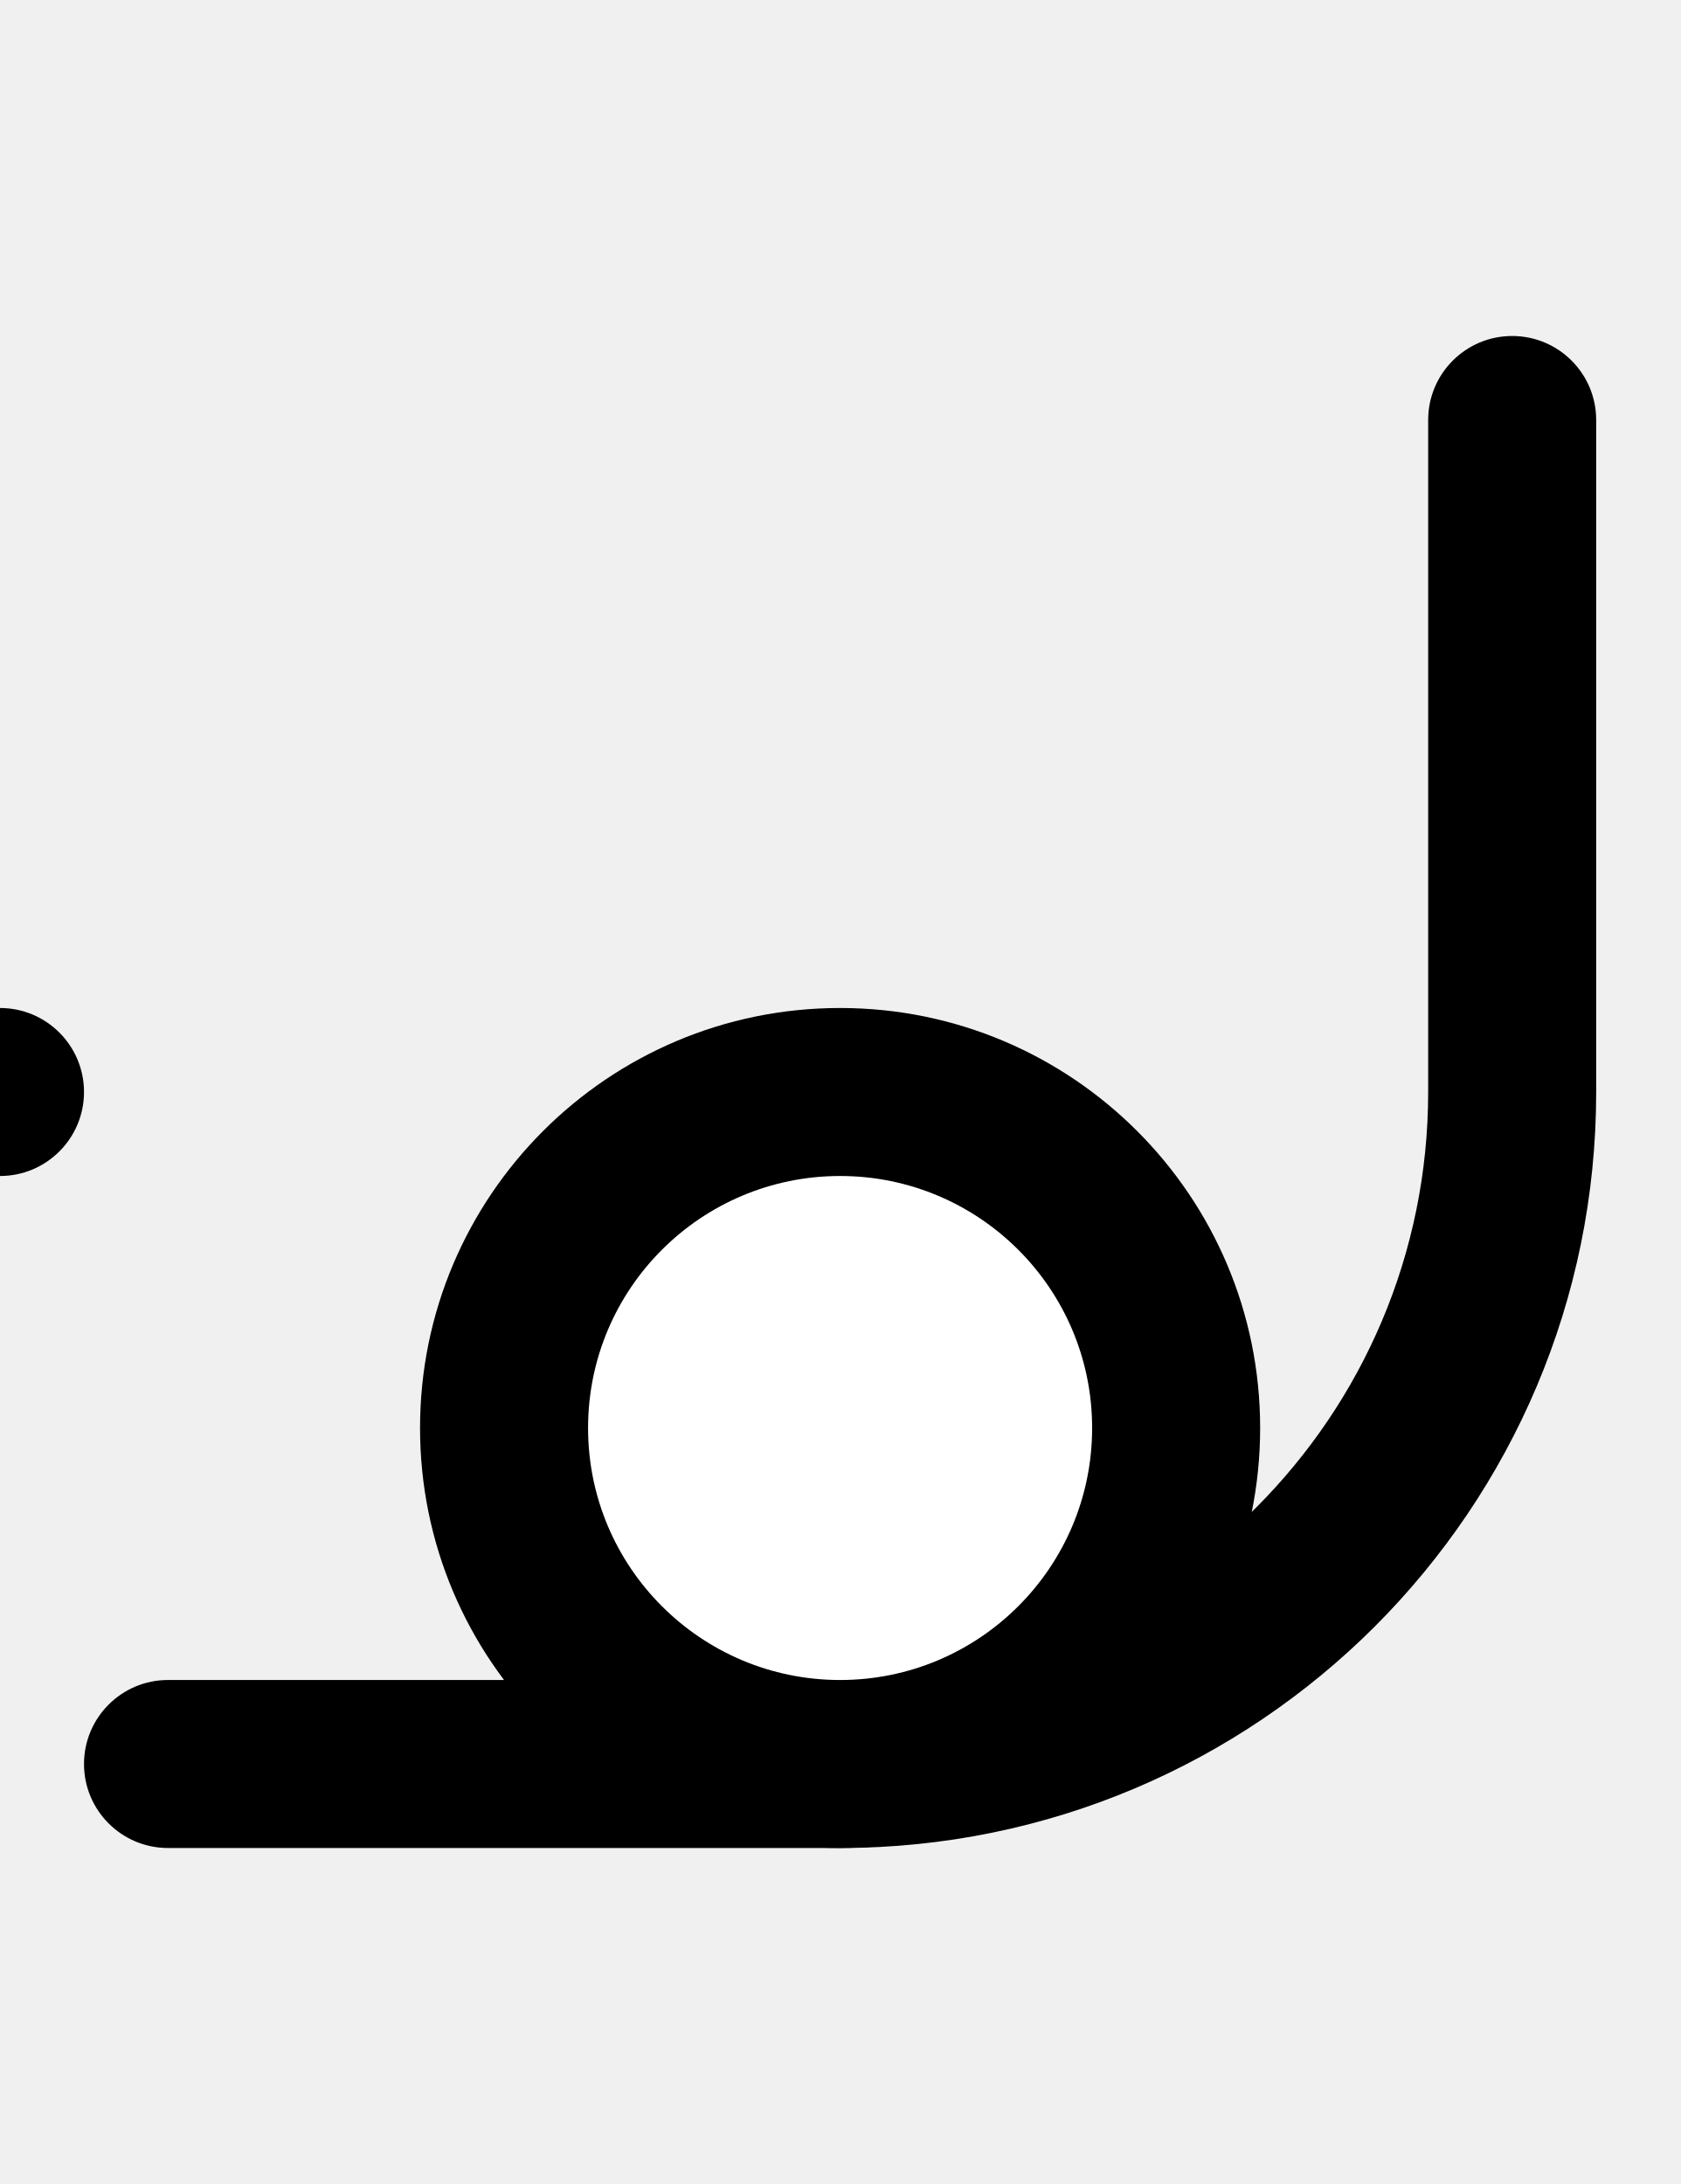
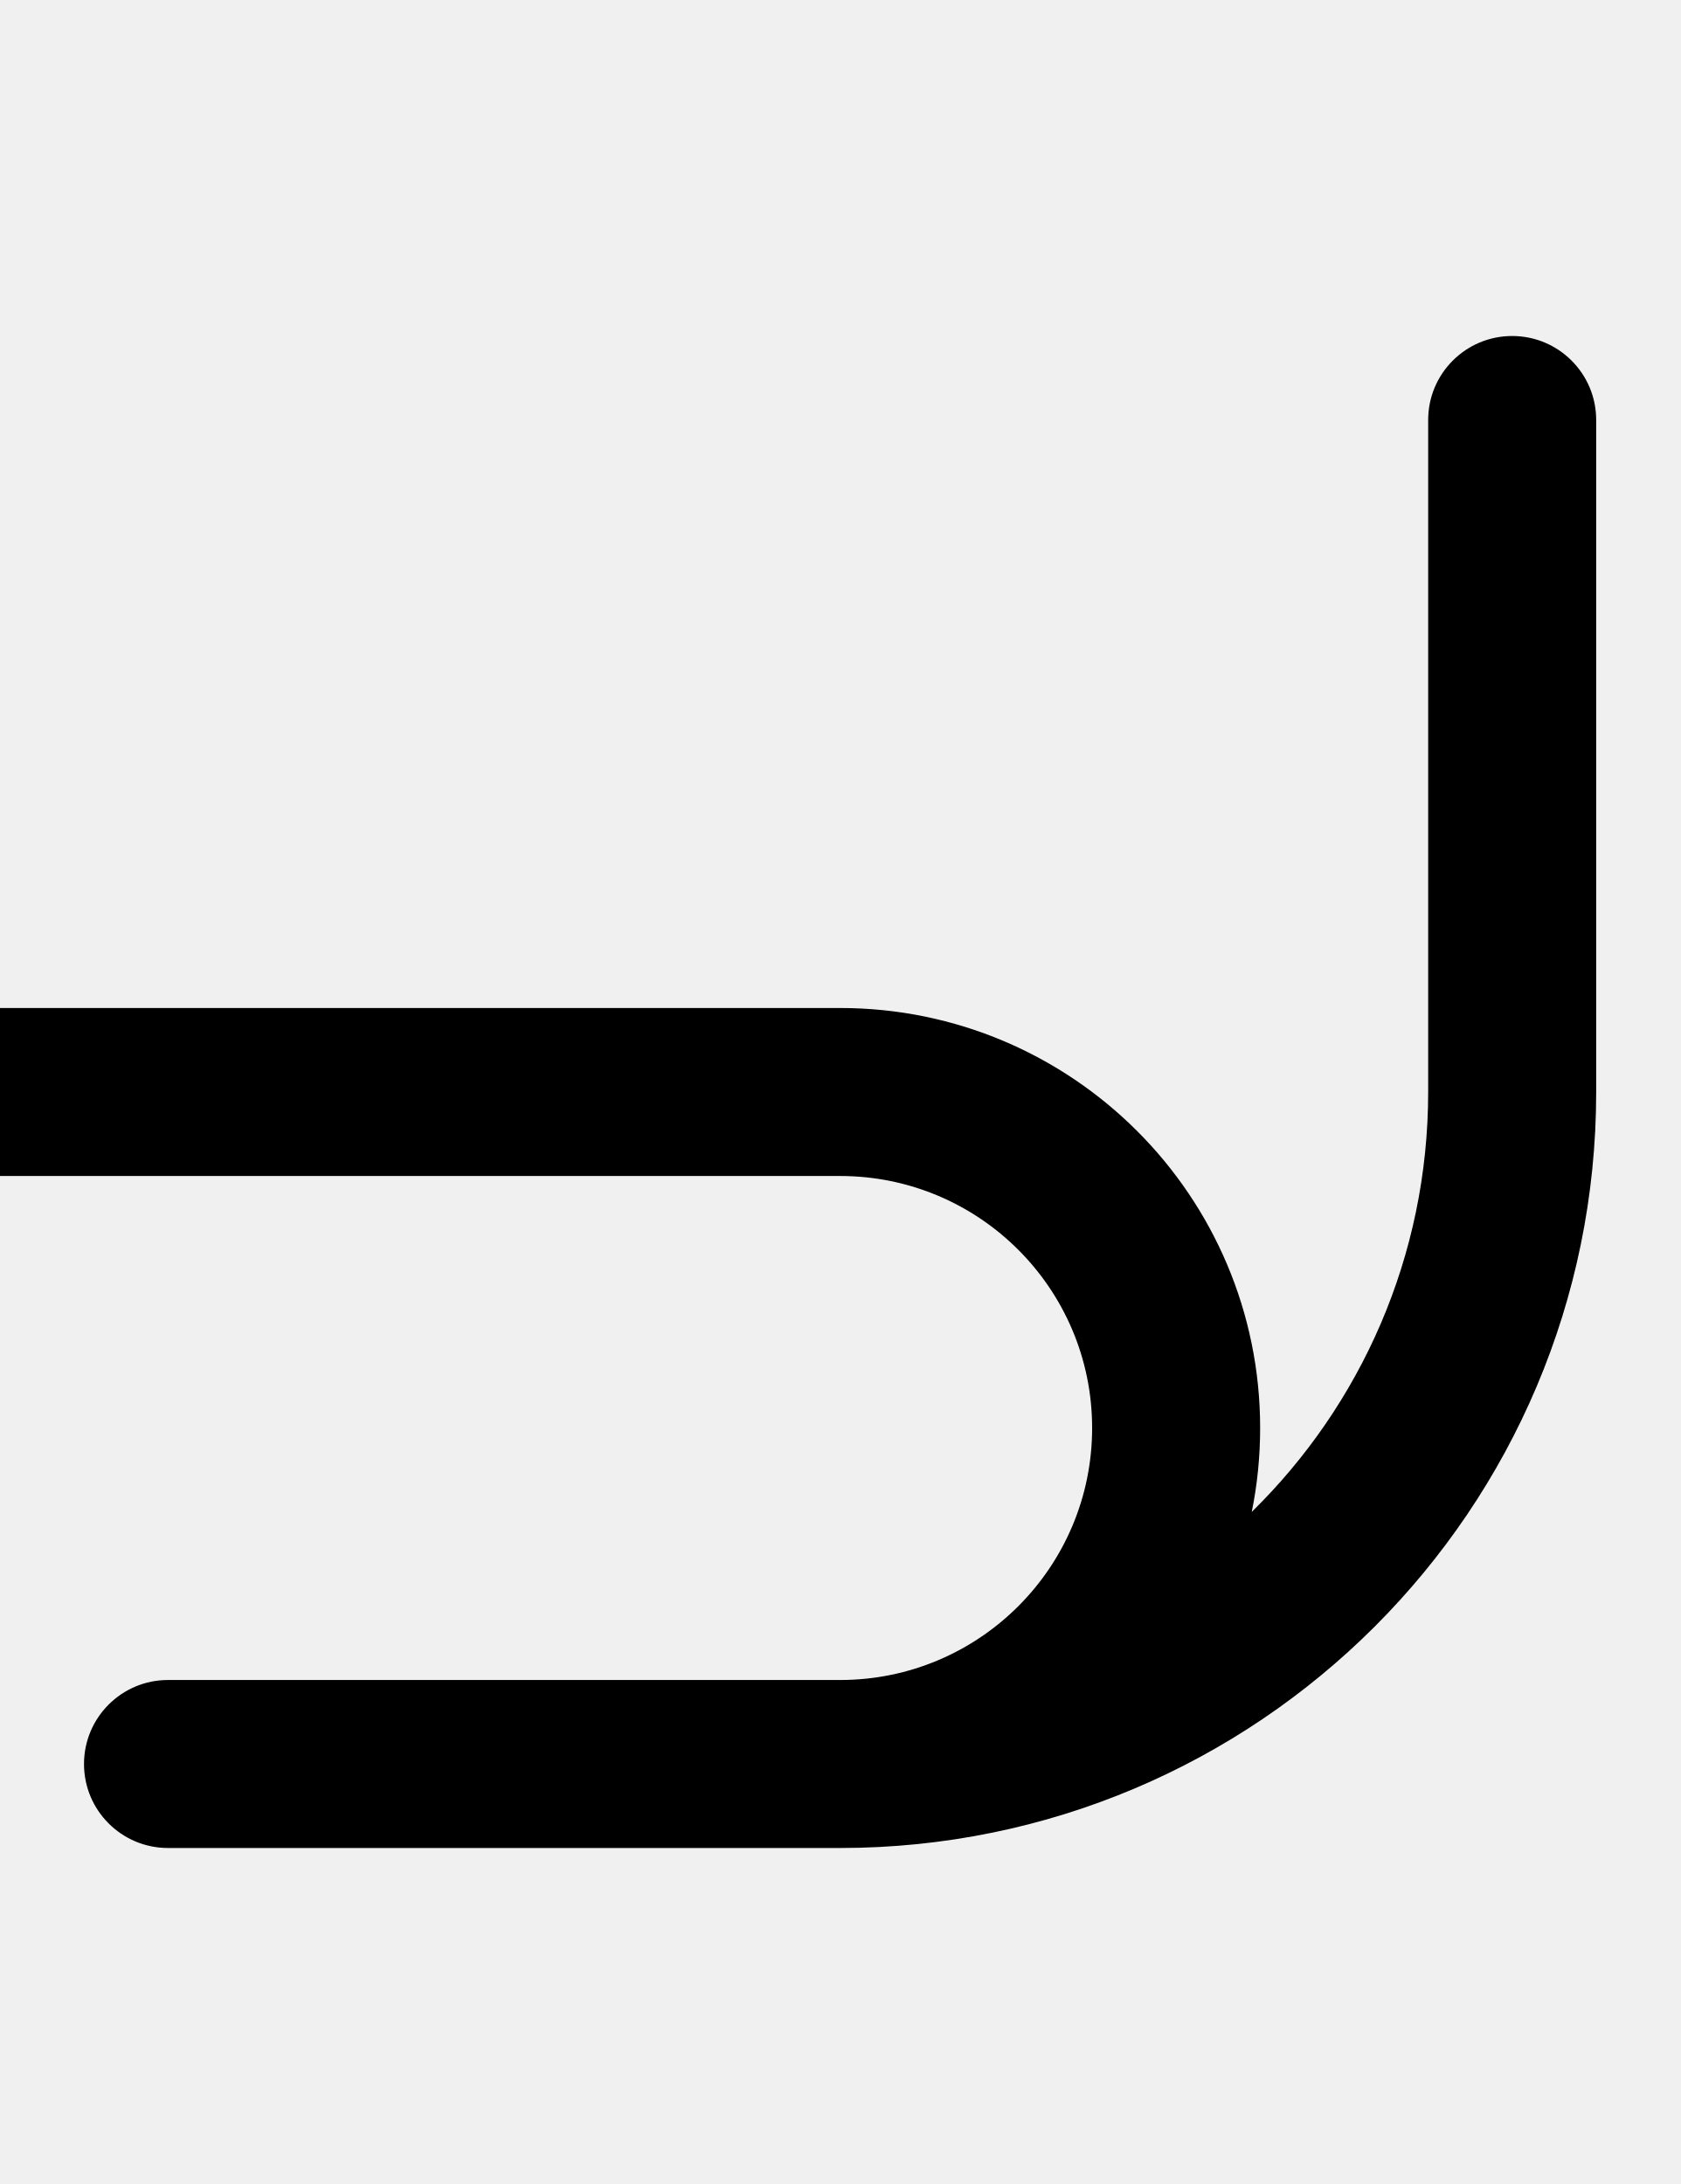
<svg xmlns="http://www.w3.org/2000/svg" width="500" height="650" version="1.1" id="svg3">
  <defs id="defs3" />
-   <path d="M 450 100 A 25 25 0 0 0 425 125 L 425 325 A 175 175 0 0 1 250 500 L 50 500 A 25 25 0 0 0 25 525 A 25 25 0 0 0 50 550 L 250 550 A 225 225 0 0 0 475 325 L 475 125 A 25 25 0 0 0 450 100 z " id="path1" />
-   <path id="circle1" d="M 25,325 A 25,25 0 0 1 0,350 25,25 0 0 1 -25,325 25,25 0 0 1 0,300 25,25 0 0 1 25,325 Z" />
-   <path id="circle2" d="M 375,425 A 125,125 0 0 1 250,550 125,125 0 0 1 125,425 125,125 0 0 1 250,300 125,125 0 0 1 375,425 Z" />
-   <path id="circle3" style="fill:#ffffff" d="m 325,425 a 75,75 0 0 1 -75,75 75,75 0 0 1 -75,-75 75,75 0 0 1 75,-75 75,75 0 0 1 75,75 z" />
+   <path id="rect8" style="fill:#000000;stroke-width:0.378" d="m 50,550 c -13.807,0 -25,-11.193 -25,-25 0,-13.807 11.193,-25 25,-25 h 200 c 41.421,0 75,-33.579 75,-75 0,-41.421 -33.579,-75 -75,-75 H 0 c -13.807,0 -25,-11.193 -25,-25 0,-13.807 11.193,-25 25,-25 h 250 c 69.036,0 125,55.964 125,125 0,8.551 -0.858,16.9 -2.494,24.969 C 404.901,418.208 425,373.952 425,325 V 125 c 0,-13.807 11.193,-25 25,-25 13.807,0 25,11.193 25,25 v 200 c 0,124.264 -100.736,225 -225,225 z" />
</svg>
